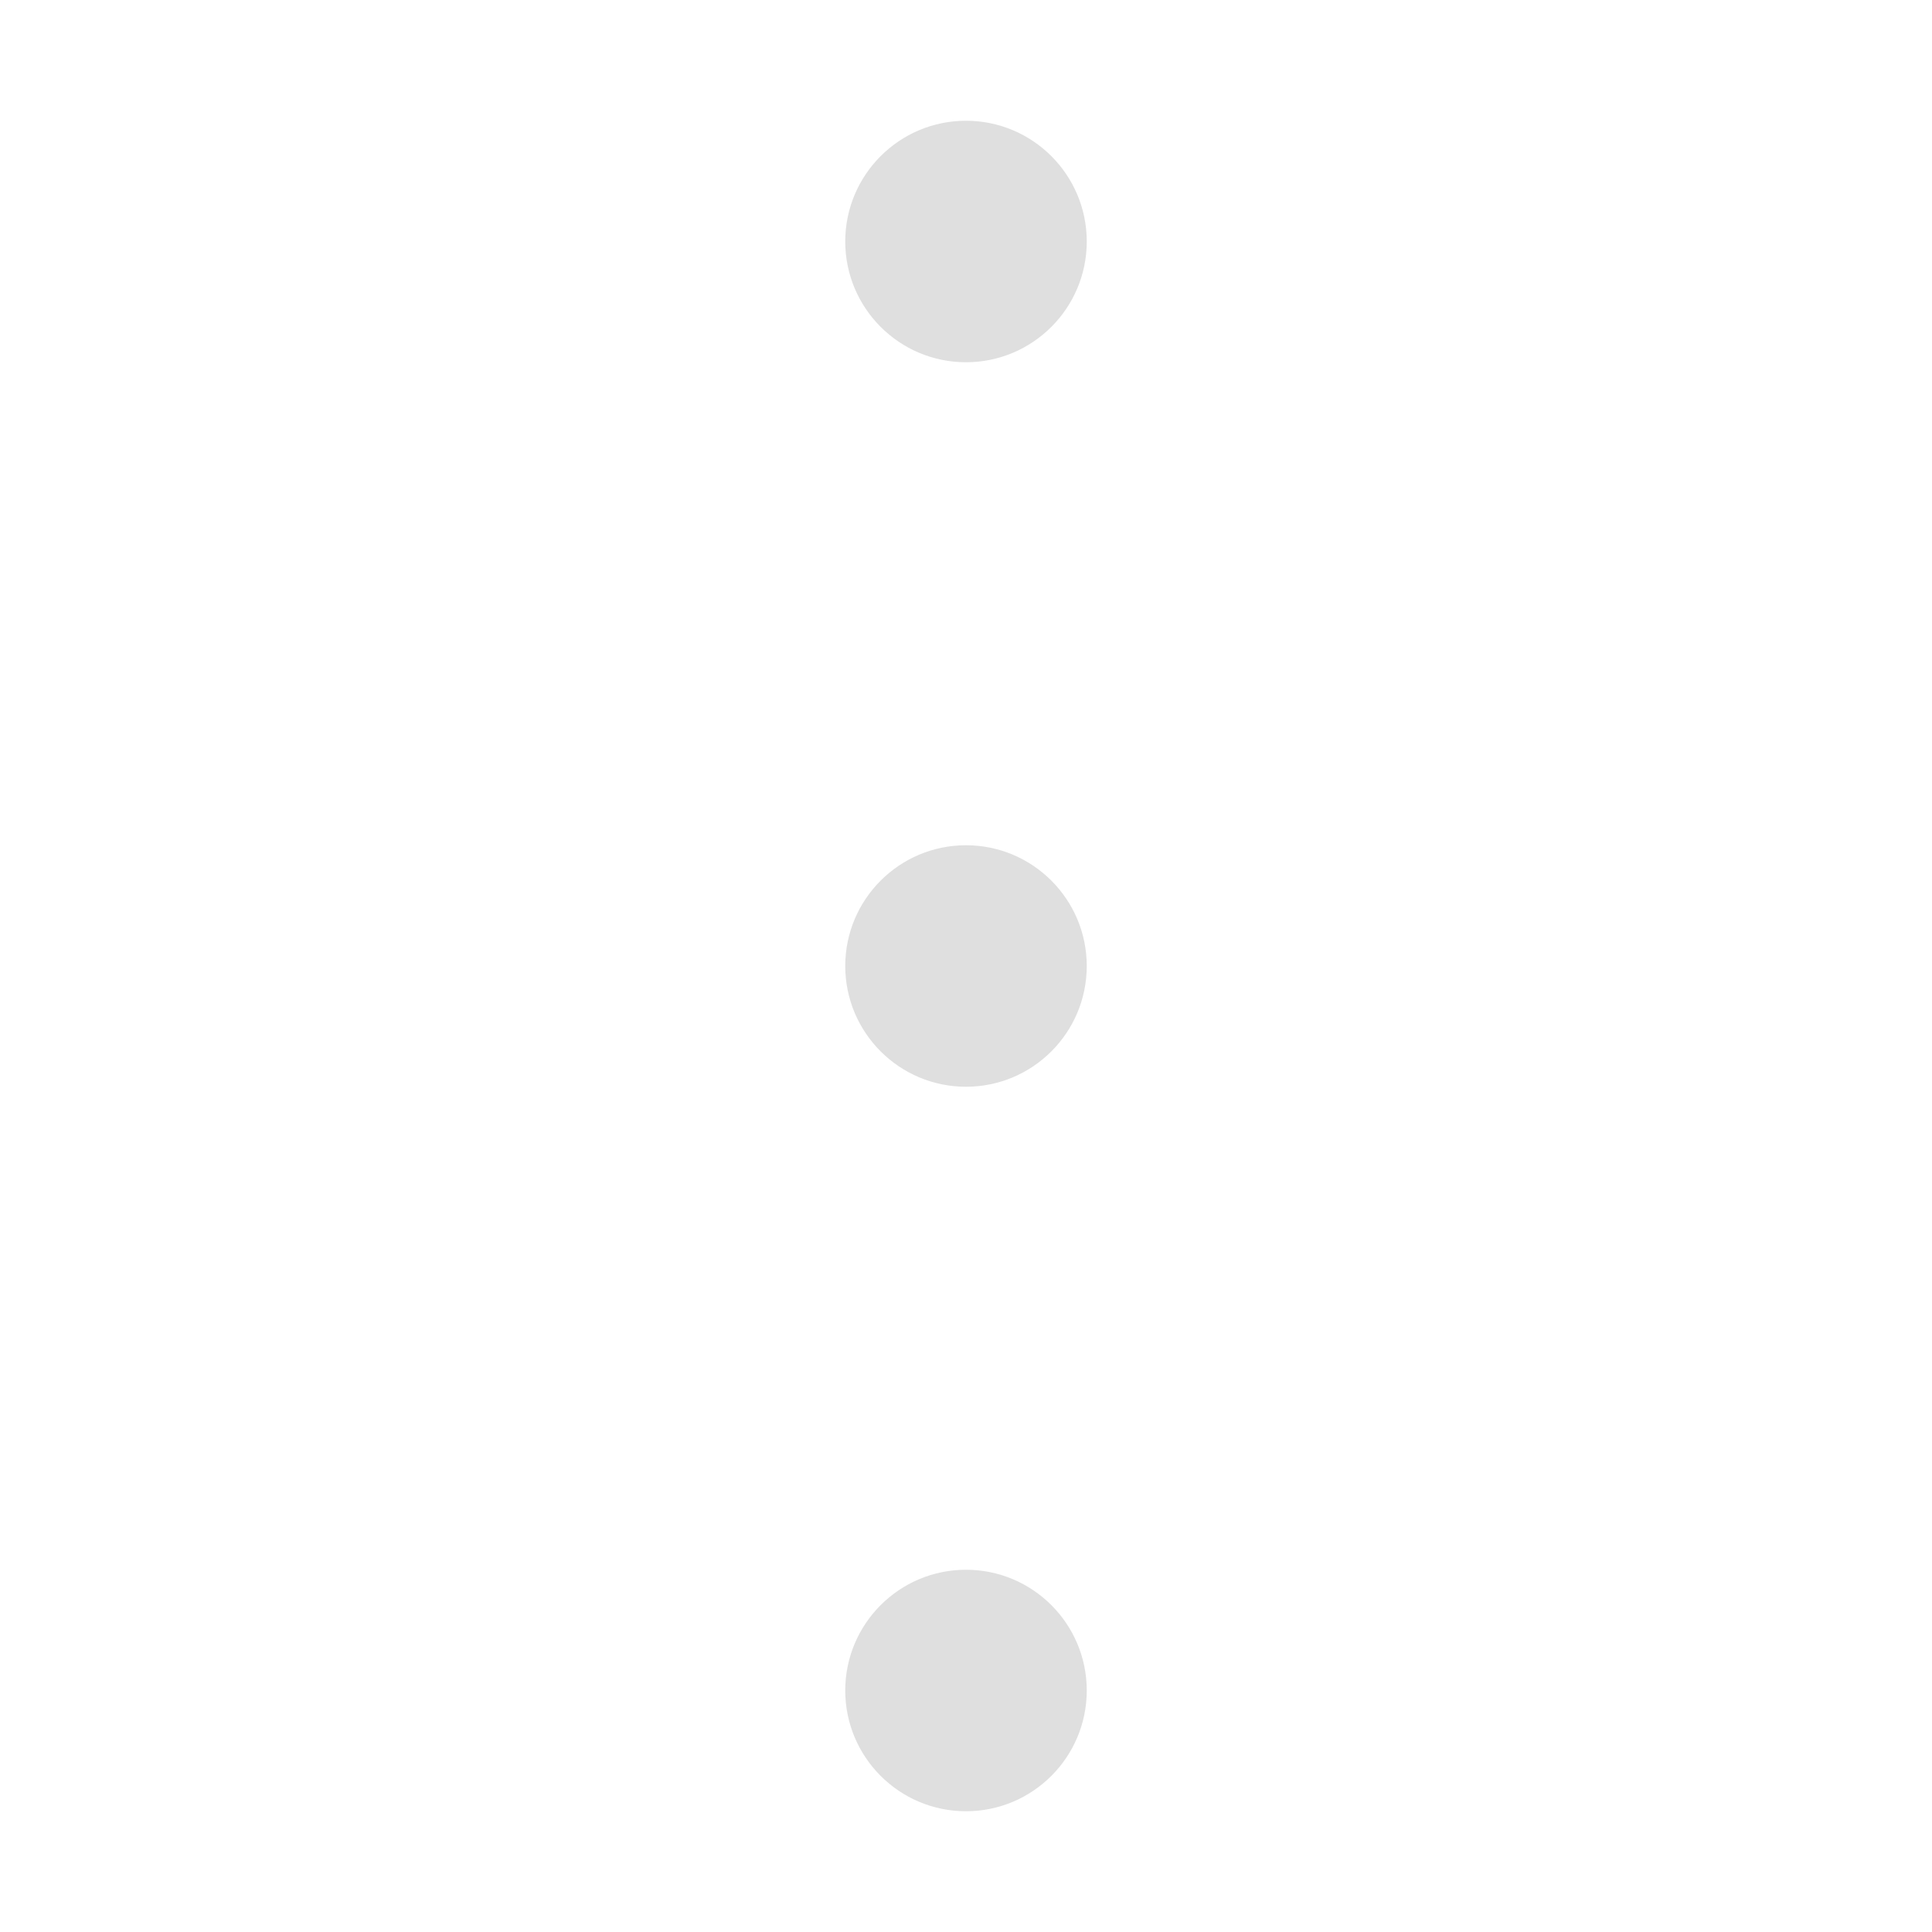
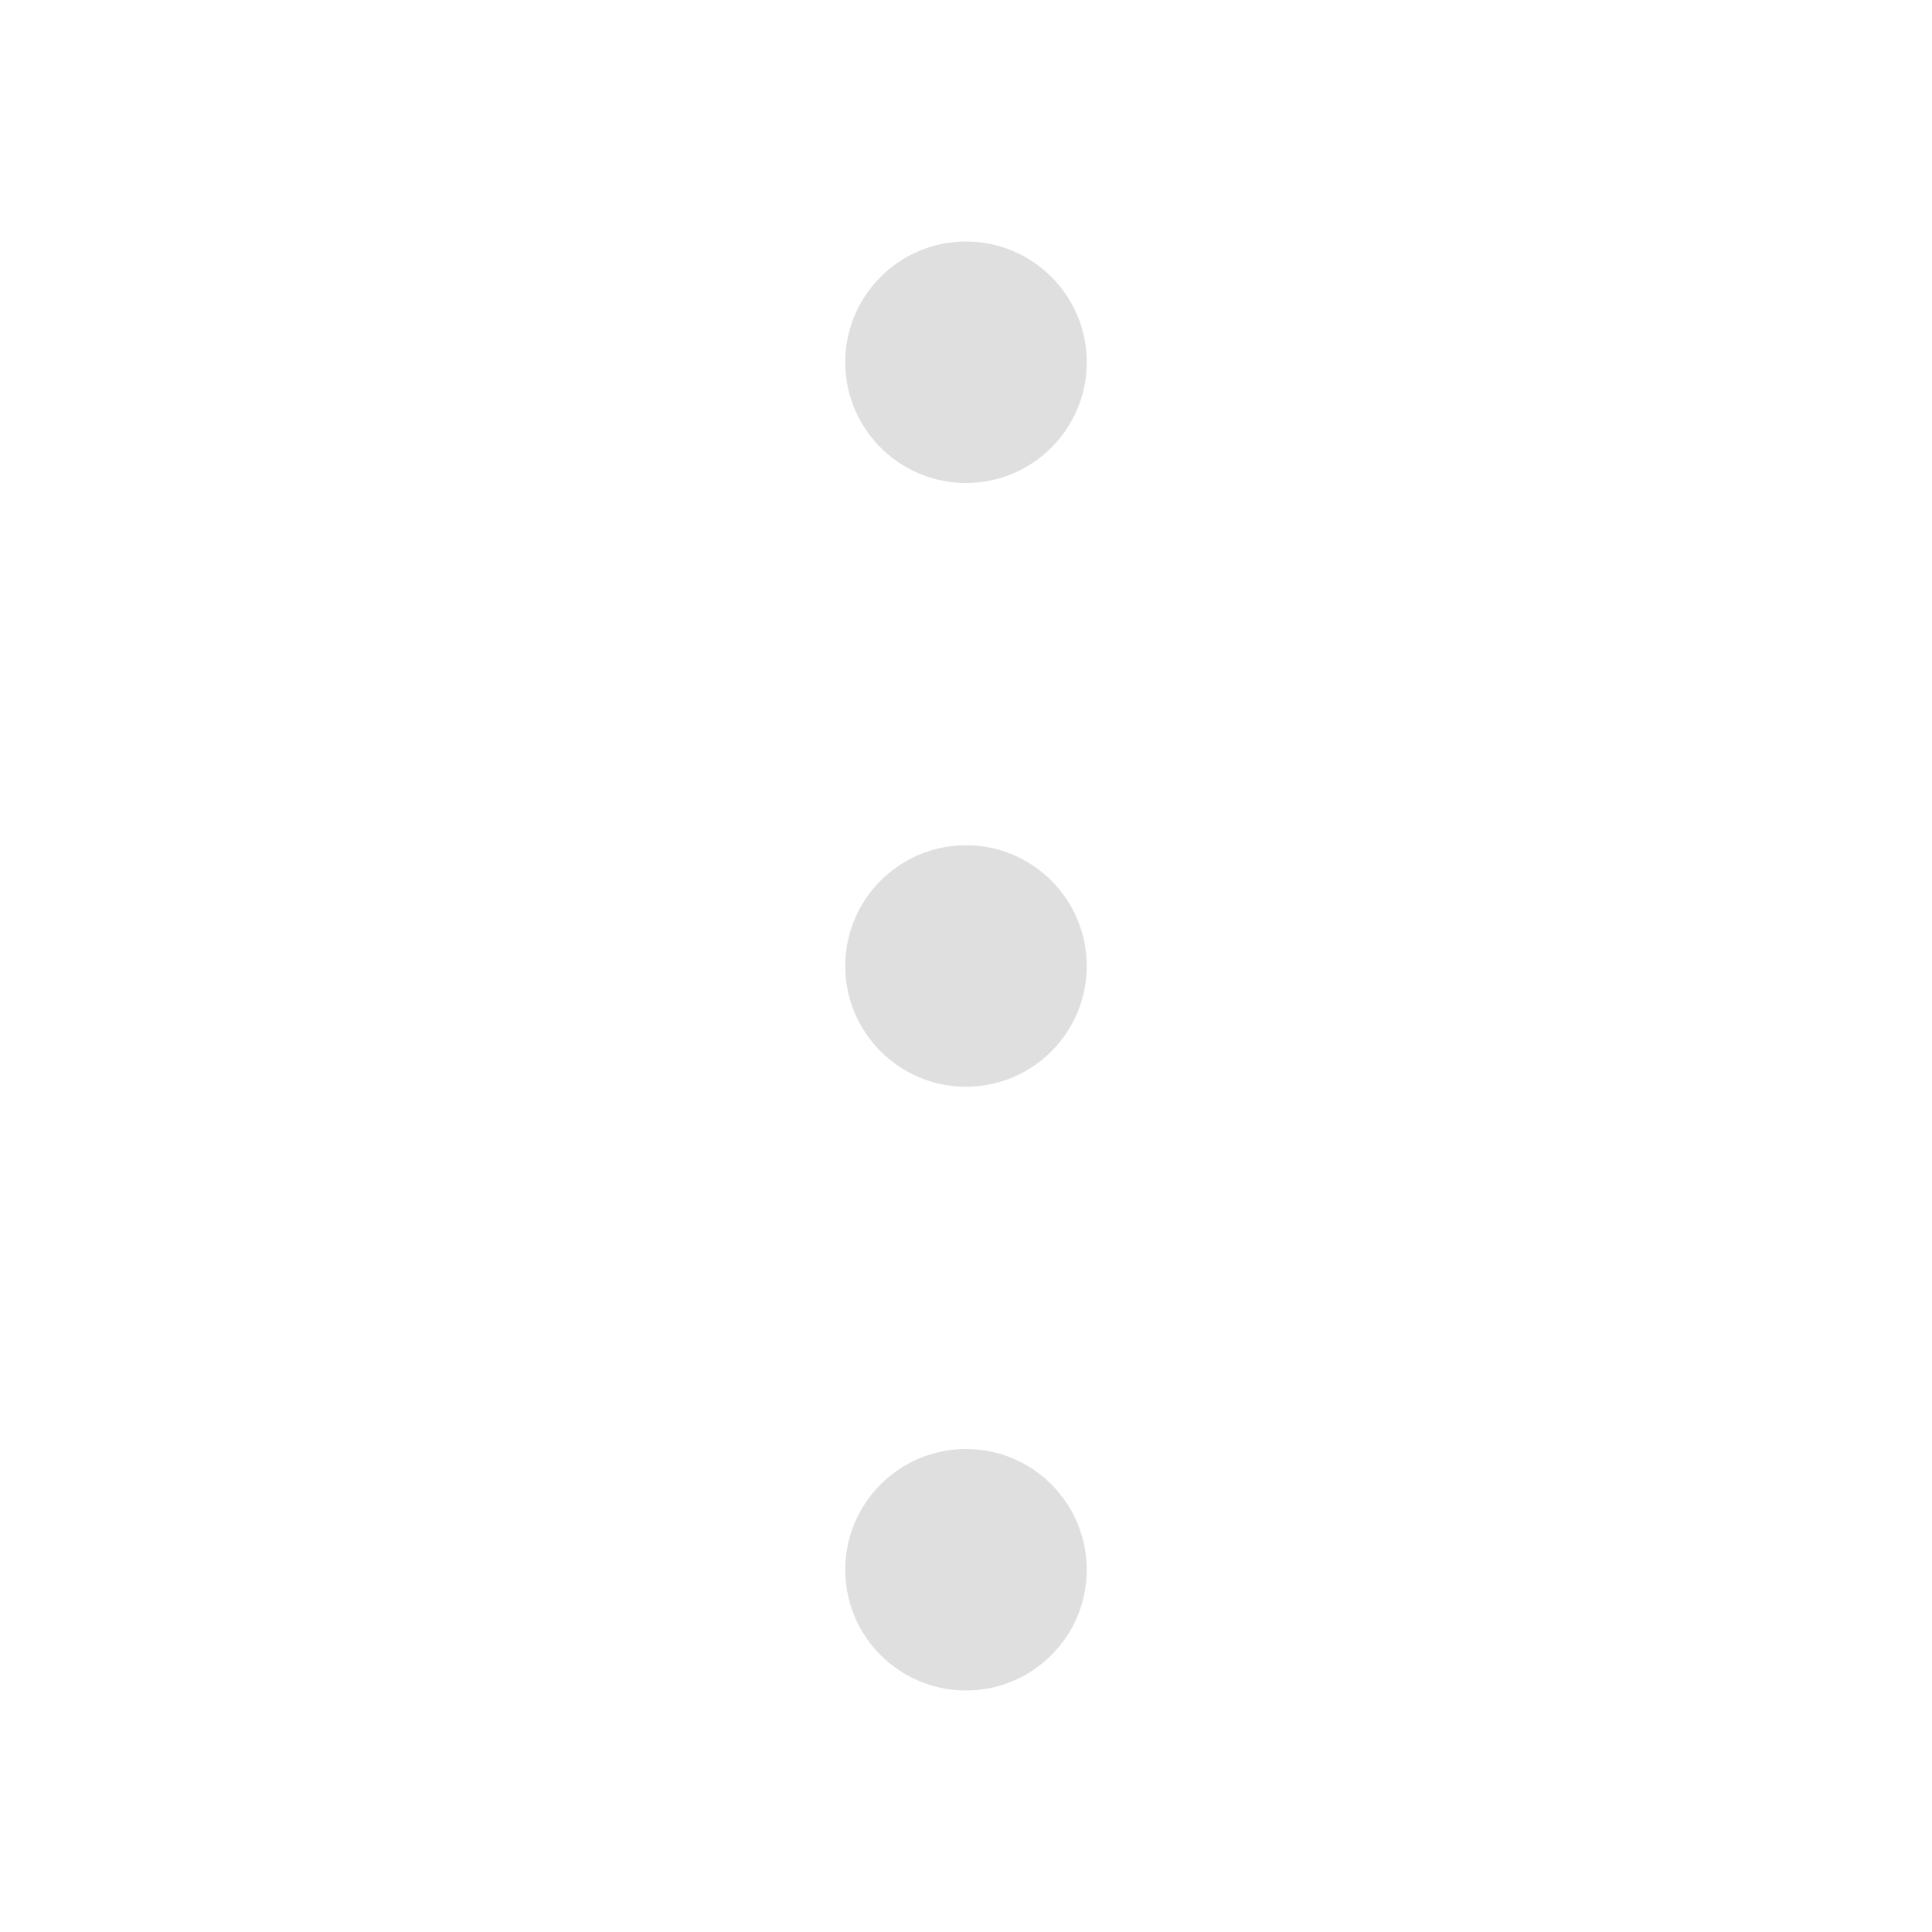
<svg xmlns="http://www.w3.org/2000/svg" width="16" height="16" viewBox="0 0 16 16" version="1.1" id="svg292">
  <defs id="defs289" />
-   <path id="path340" style="fill:#dfdfdf;fill-opacity:1;stroke-width:1;stroke-linecap:round;stroke-linejoin:round" d="M 8,1 C 7.448,1 7,1.448 7,2 7,2.552 7.448,3 8,3 8.552,3 9,2.552 9,2 9,1.448 8.552,1 8,1 Z M 8,7 C 7.448,7 7,7.448 7,8 7,8.552 7.448,9 8,9 8.552,9 9,8.552 9,8 9,7.448 8.552,7 8,7 Z m 0,6 c -0.552,0 -1,0.448 -1,1 0,0.552 0.448,1 1,1 0.552,0 1,-0.448 1,-1 0,-0.552 -0.448,-1 -1,-1 z" />
+   <path id="path340" style="fill:#dfdfdf;fill-opacity:1;stroke-width:1;stroke-linecap:round;stroke-linejoin:round" d="M 8,2 C 7.448,2 7,2.448 7,3 7,3.552 7.448,4 8,4 8.552,4 9,3.552 9,3 9,2.448 8.552,2 8,2 Z M 8,7 C 7.448,7 7,7.448 7,8 7,8.552 7.448,9 8,9 8.552,9 9,8.552 9,8 9,7.448 8.552,7 8,7 Z m 0,5 c -0.552,0 -1,0.448 -1,1 0,0.552 0.448,1 1,1 0.552,0 1,-0.448 1,-1 0,-0.552 -0.448,-1 -1,-1 z" />
</svg>
